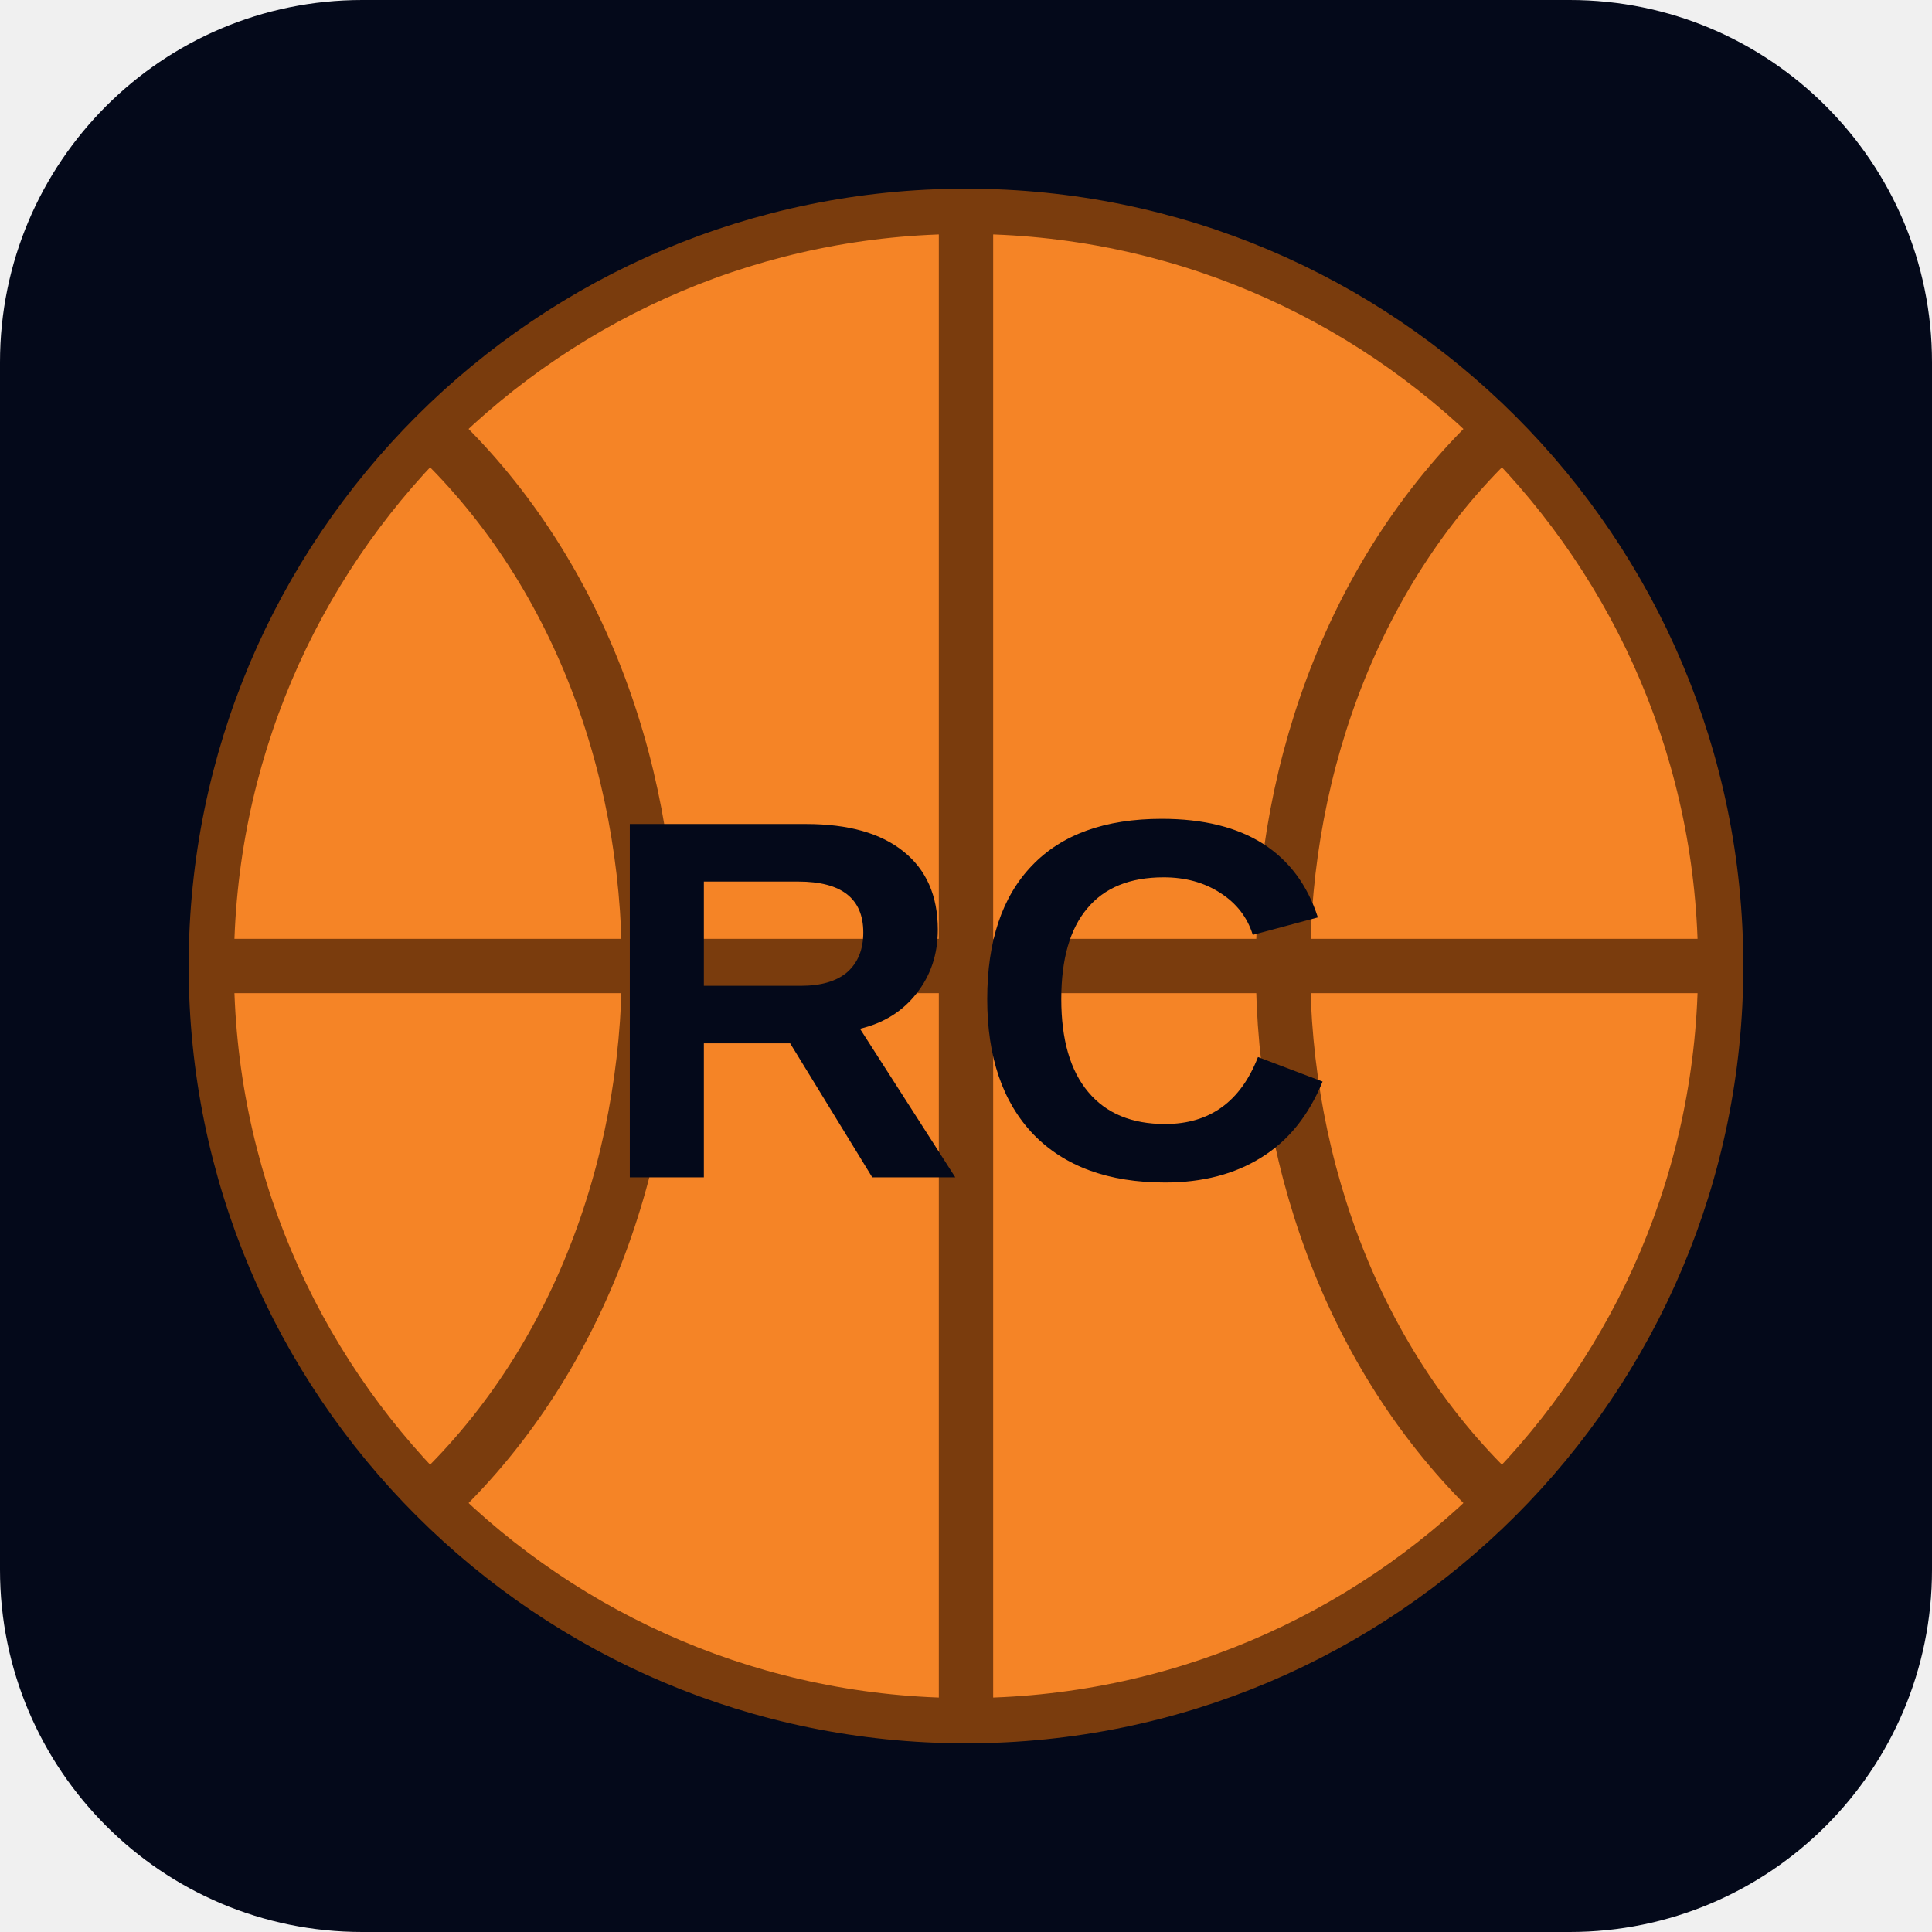
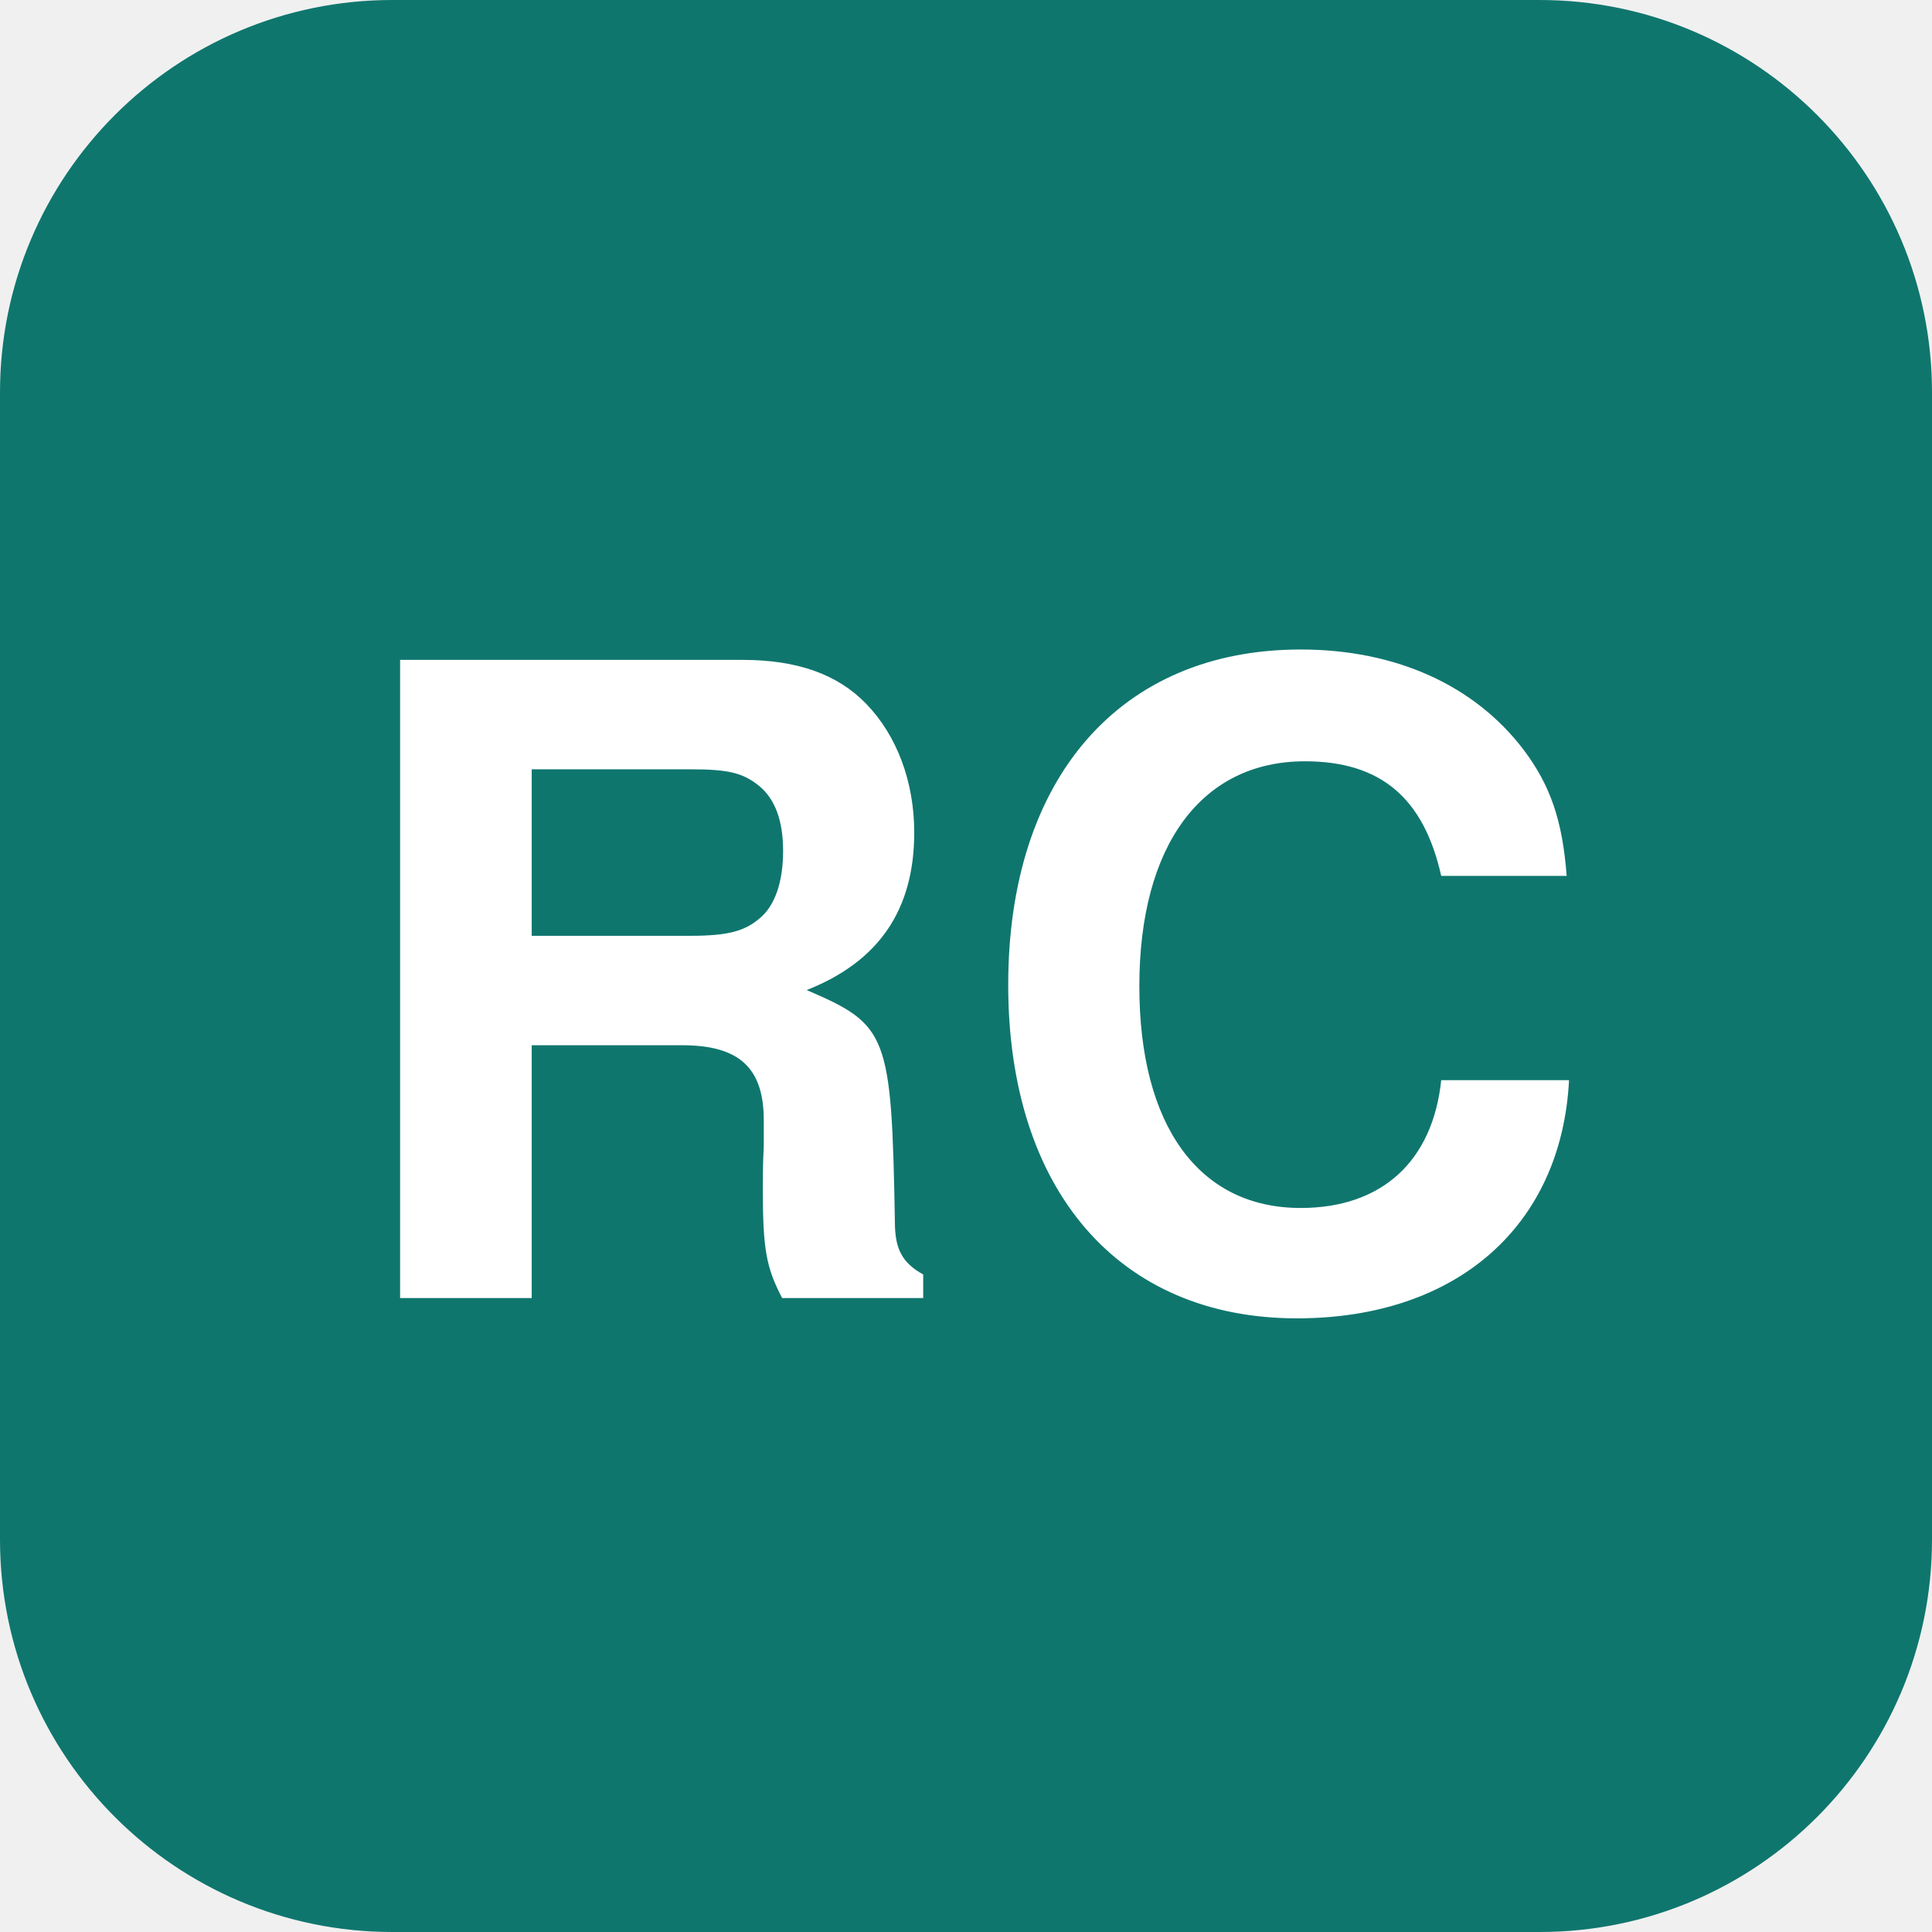
- <svg xmlns="http://www.w3.org/2000/svg" viewBox="0 0 64 64" role="img" aria-label="RC">
-   <rect width="64" height="64" rx="12" fill="#04091a" />
-   <circle cx="32" cy="32" r="25" fill="#F58426" stroke="#7a3c0d" stroke-width="1.5" />
-   <g fill="none" stroke="#7a3c0d" stroke-width="1.8">
-     <path d="M7 32h50" />
-     <path d="M32 7v50" />
-     <path d="M14 14c10 9 10 27 0 36" />
-     <path d="M50 14c-10 9-10 27 0 36" />
-   </g>
-   <text x="32" y="39" text-anchor="middle" font-family="Arial Black, Arial, sans-serif" font-size="17" font-weight="900" fill="#04091a">RC</text>
+ <svg xmlns="http://www.w3.org/2000/svg" viewBox="0 0 64 64" role="img" aria-label="Rakshith Chandupatla">
+   <rect width="64" height="64" rx="13" fill="#0f766e" />
+   <text x="32" y="43" text-anchor="middle" font-family="'Helvetica Neue', Helvetica, Arial, sans-serif" font-size="29" font-weight="700" letter-spacing="0.5" fill="#ffffff">RC</text>
</svg>
